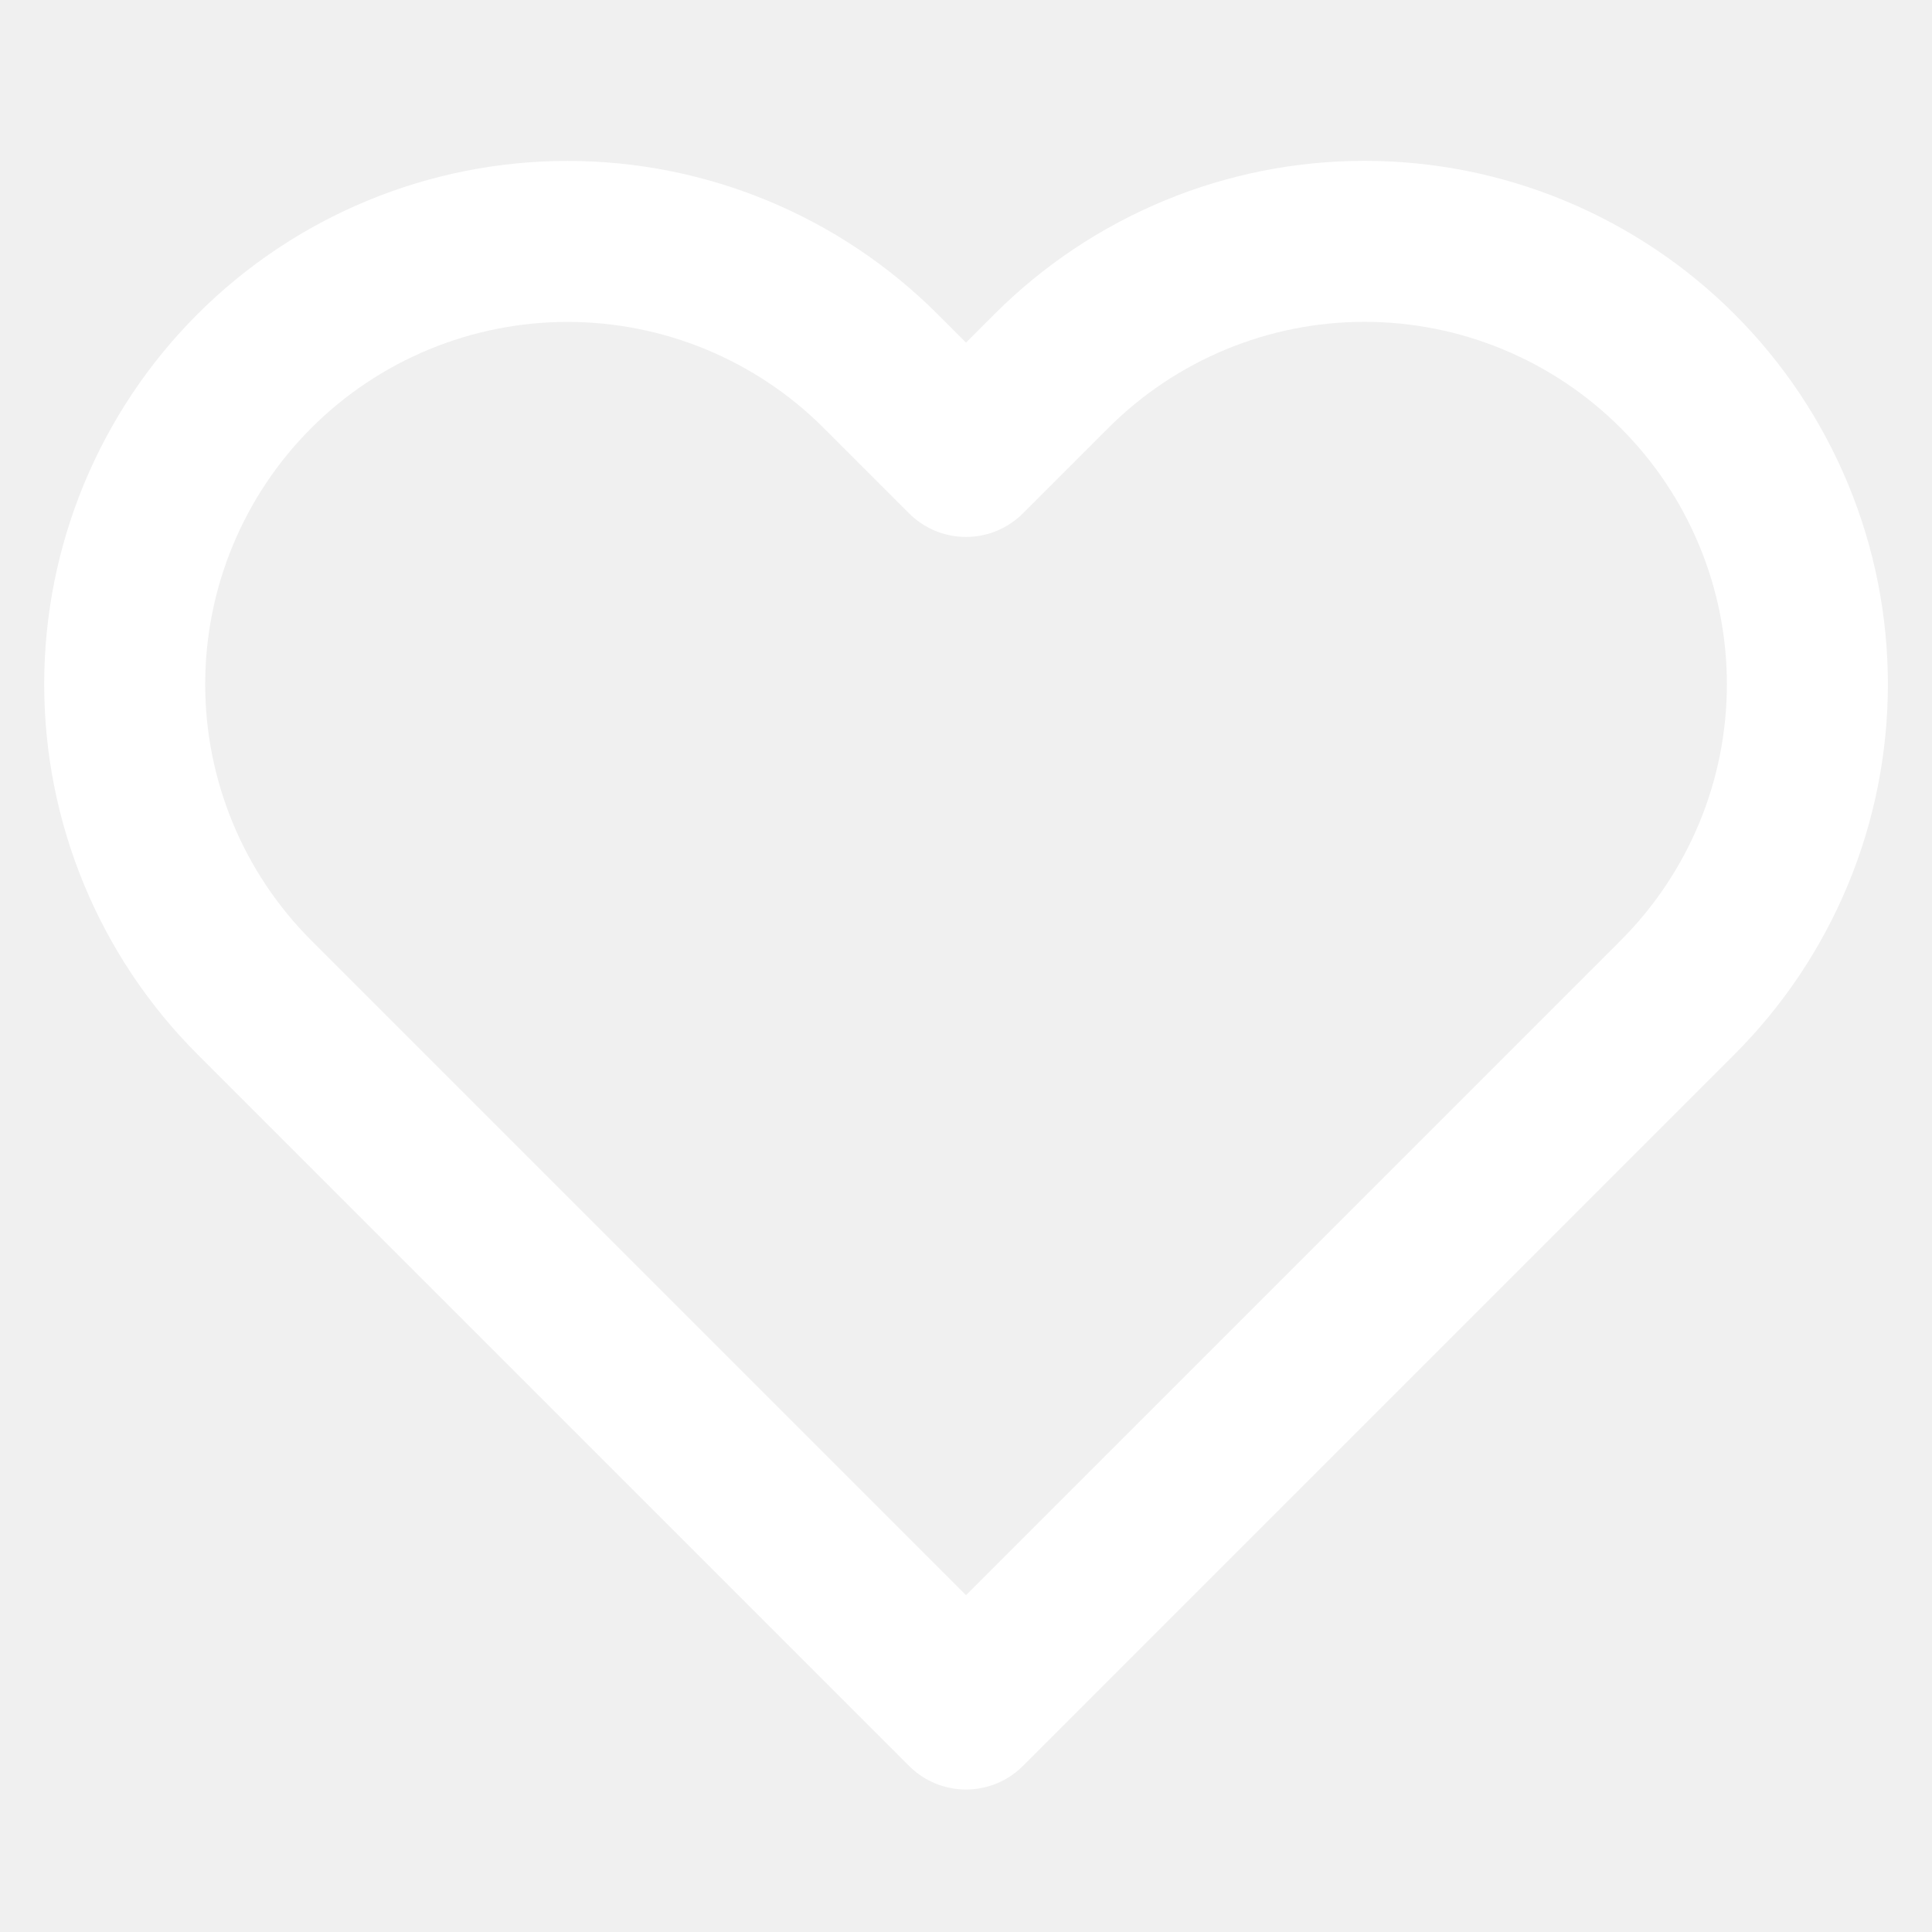
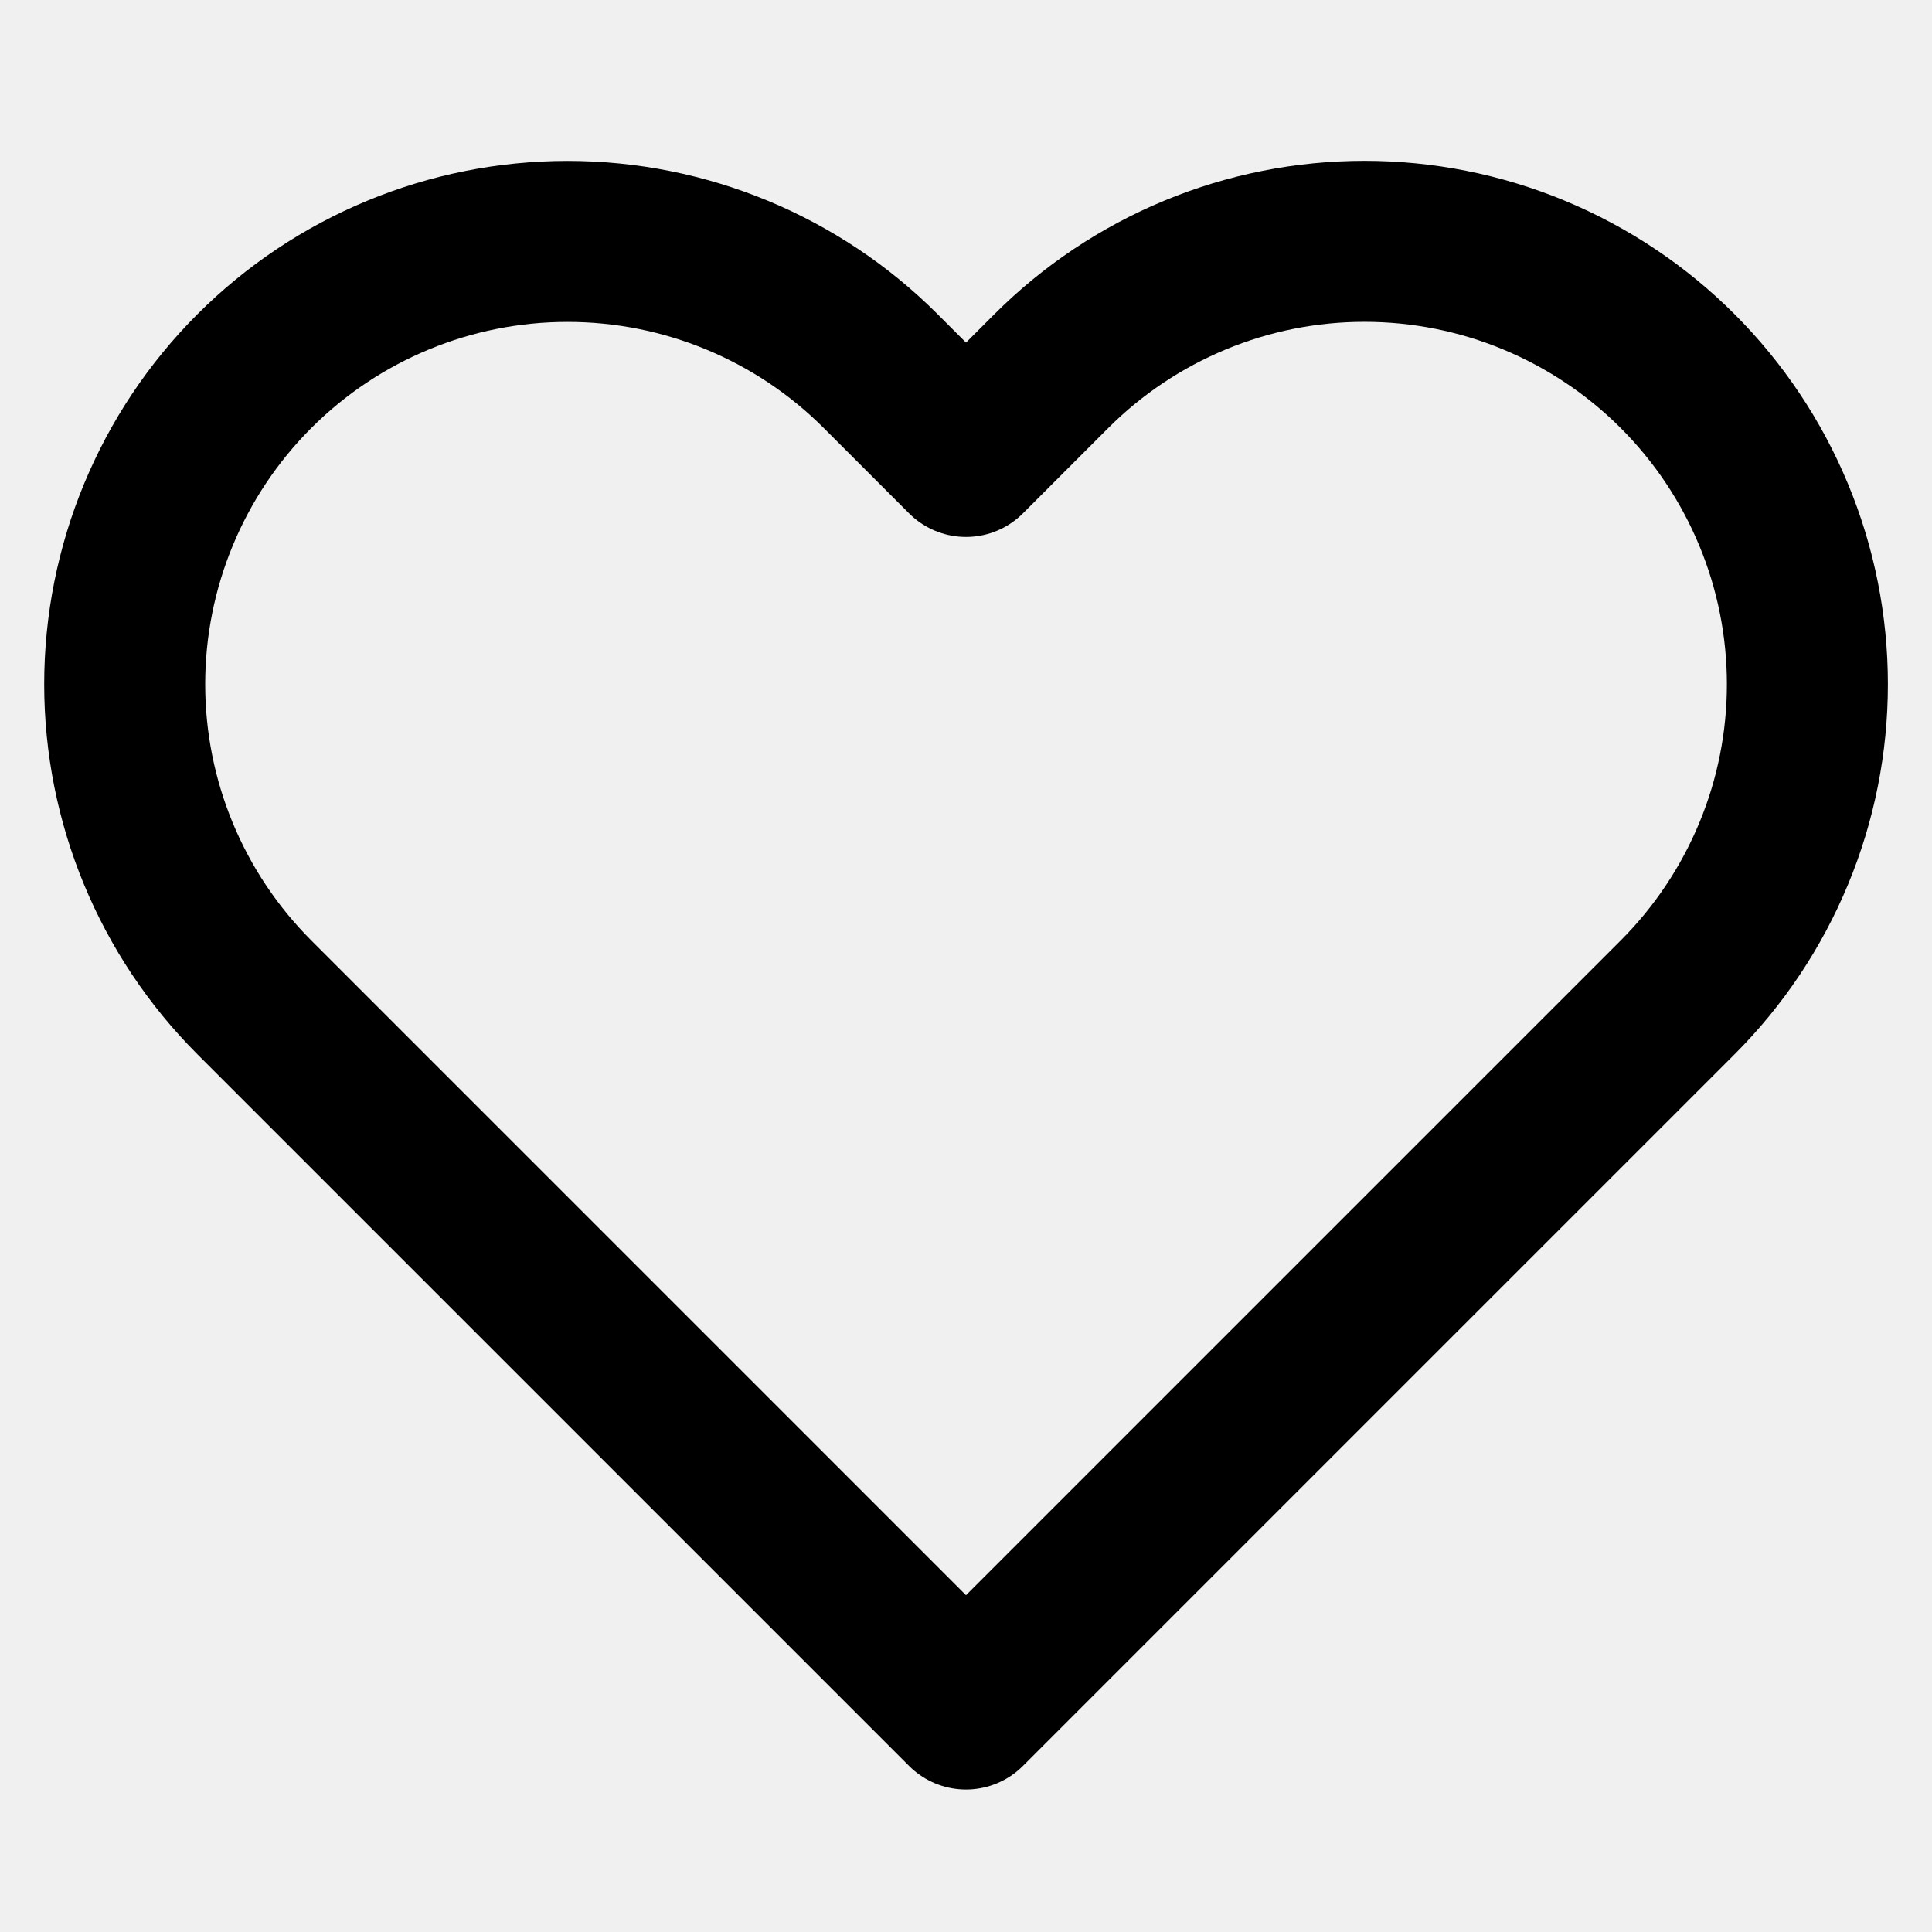
<svg xmlns="http://www.w3.org/2000/svg" width="24" height="24" viewBox="0 0 24 24" fill="none">
-   <path d="M20.84 4.61C20.329 4.099 19.723 3.694 19.055 3.417C18.388 3.14 17.673 2.998 16.95 2.998C16.228 2.998 15.512 3.14 14.845 3.417C14.177 3.694 13.571 4.099 13.06 4.61L12 5.67L10.94 4.61C9.908 3.578 8.509 2.999 7.05 2.999C5.591 2.999 4.192 3.578 3.16 4.61C2.128 5.642 1.549 7.041 1.549 8.5C1.549 9.959 2.128 11.358 3.16 12.39L4.22 13.45L12 21.23L19.78 13.45L20.84 12.39C21.351 11.879 21.756 11.273 22.033 10.605C22.31 9.938 22.452 9.222 22.452 8.5C22.452 7.777 22.31 7.062 22.033 6.395C21.756 5.727 21.351 5.121 20.84 4.61V4.61Z" stroke="white" stroke-width="2" stroke-linecap="round" stroke-linejoin="round" />
+   <path d="M20.84 4.61C20.329 4.099 19.723 3.694 19.055 3.417C18.388 3.14 17.673 2.998 16.95 2.998C16.228 2.998 15.512 3.14 14.845 3.417C14.177 3.694 13.571 4.099 13.06 4.61L12 5.67L10.94 4.61C9.908 3.578 8.509 2.999 7.05 2.999C5.591 2.999 4.192 3.578 3.16 4.61C2.128 5.642 1.549 7.041 1.549 8.5C1.549 9.959 2.128 11.358 3.16 12.39L4.22 13.45L12 21.23L19.78 13.45L20.84 12.39C21.351 11.879 21.756 11.273 22.033 10.605C22.31 9.938 22.452 9.222 22.452 8.5C22.452 7.777 22.31 7.062 22.033 6.395C21.756 5.727 21.351 5.121 20.84 4.61V4.61Z" stroke="black" stroke-width="2" stroke-linecap="round" stroke-linejoin="round" />
</svg>
